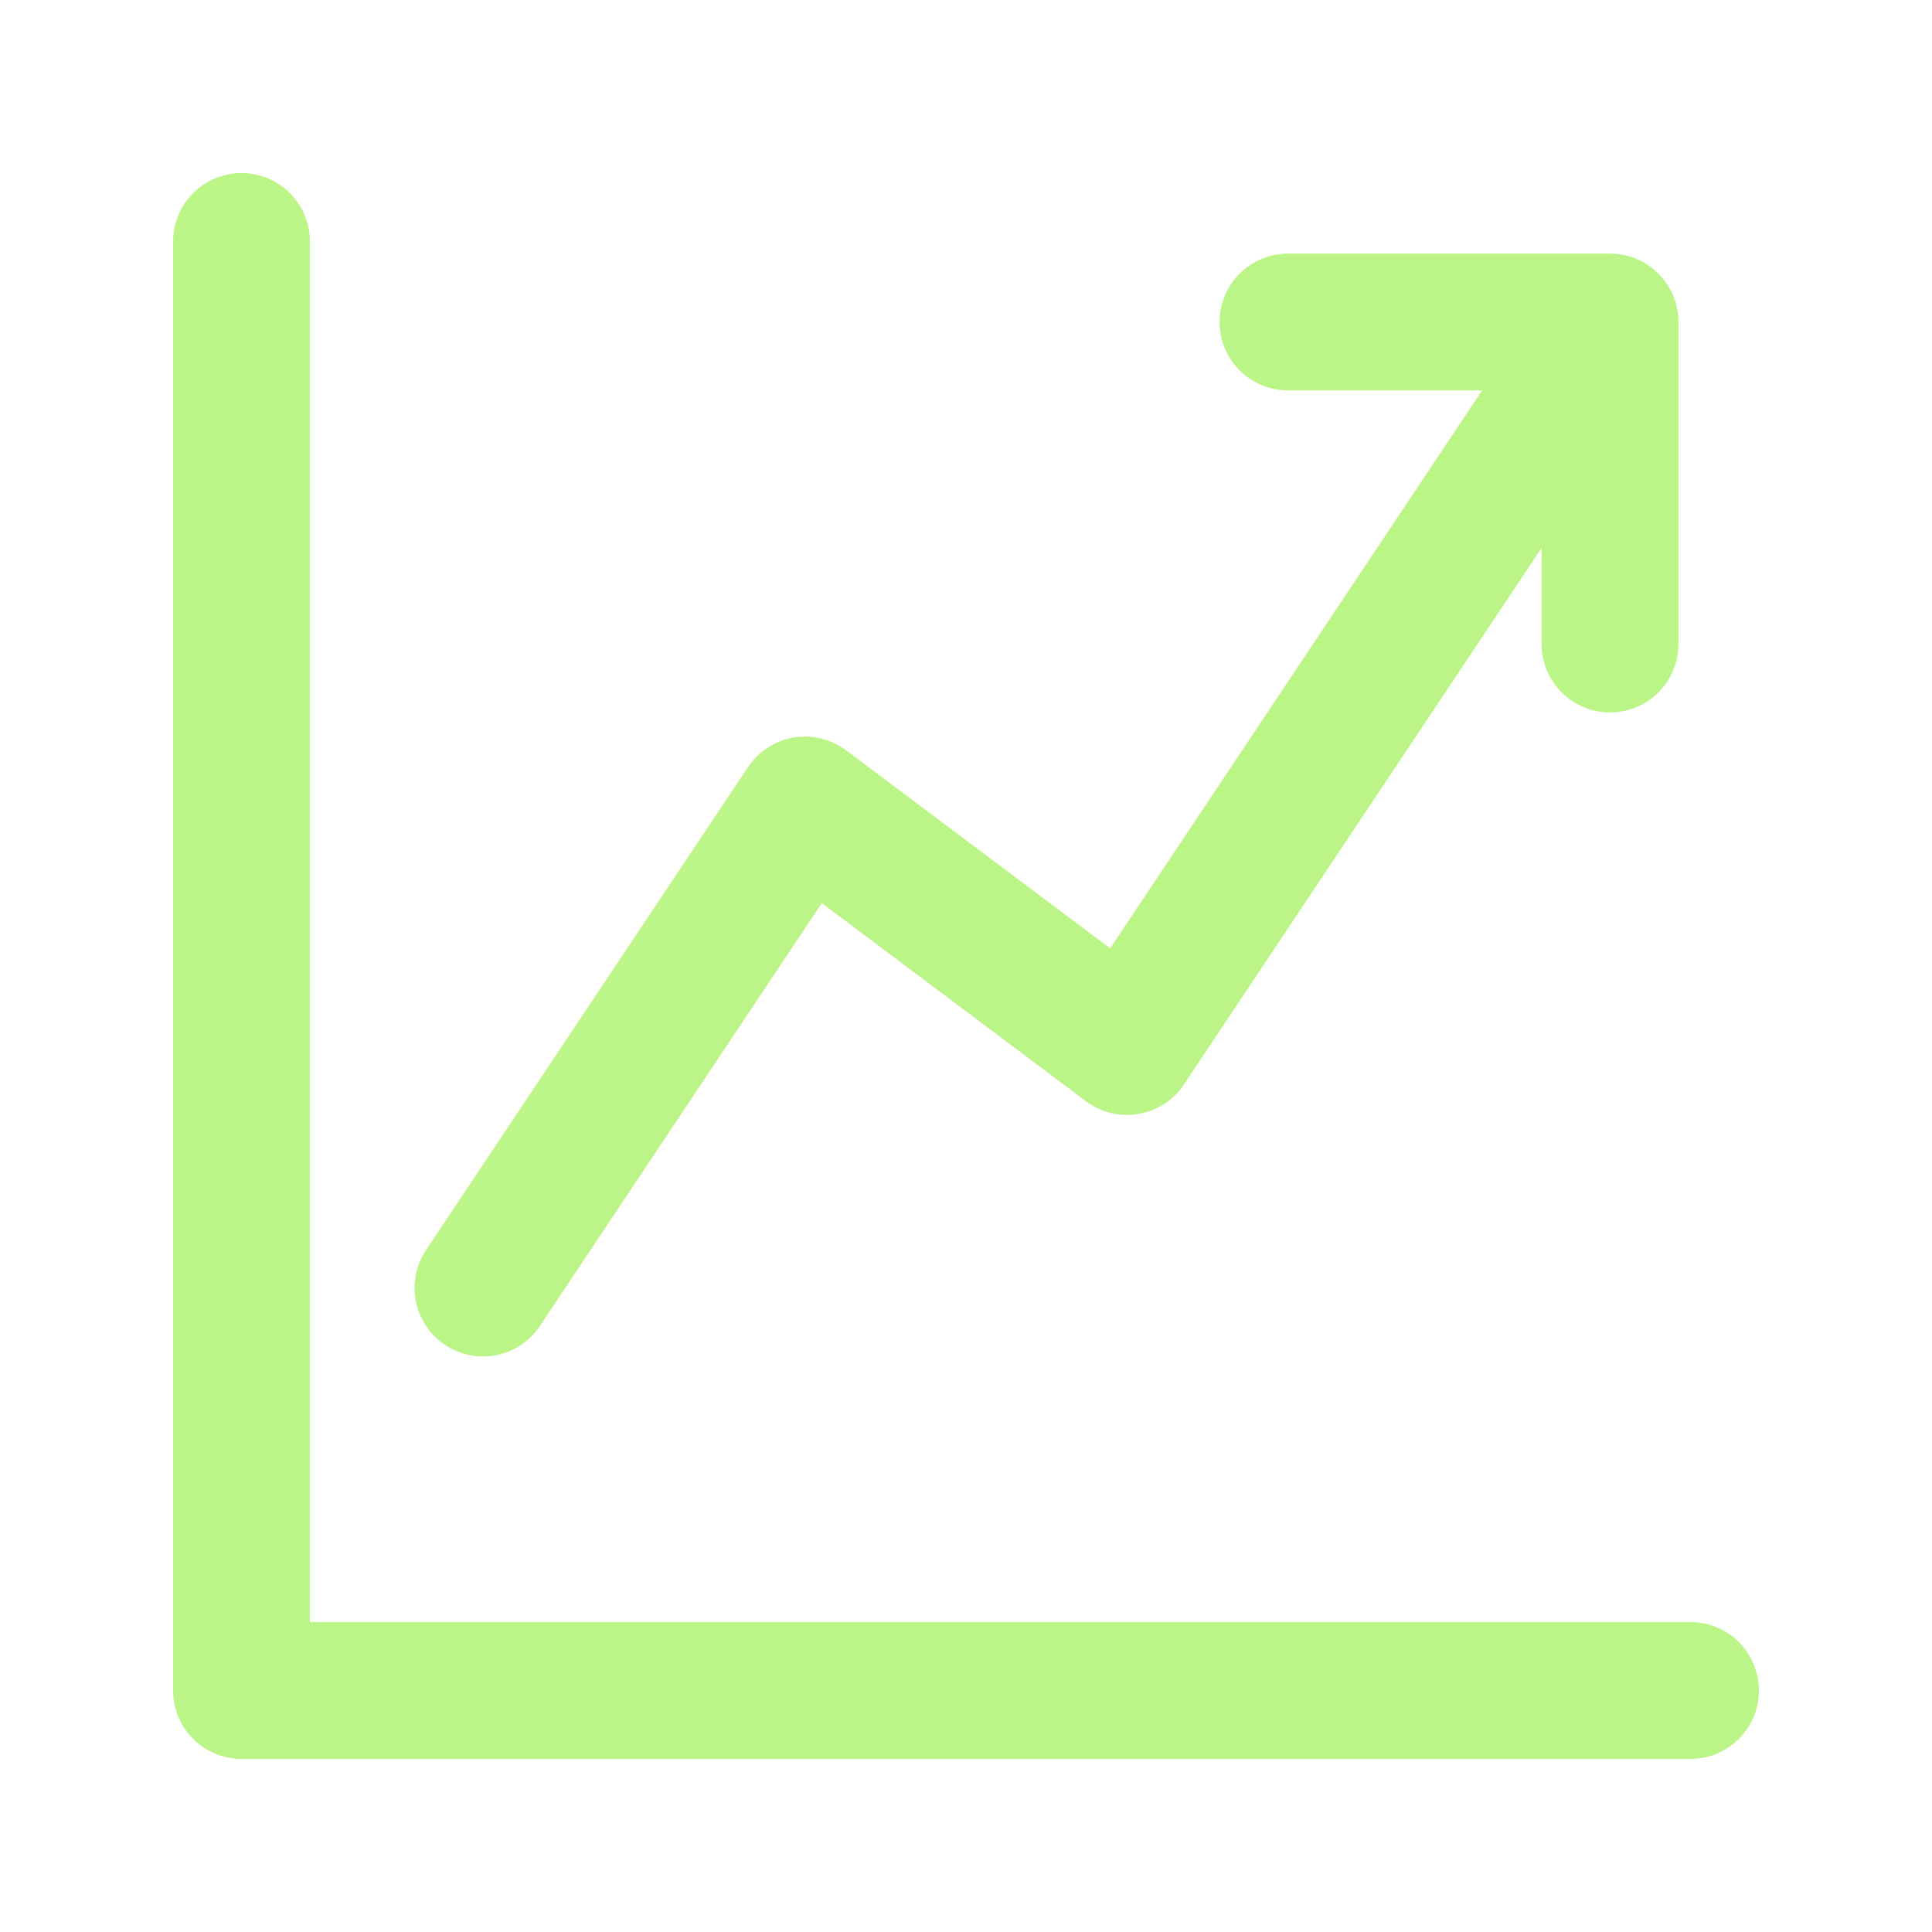
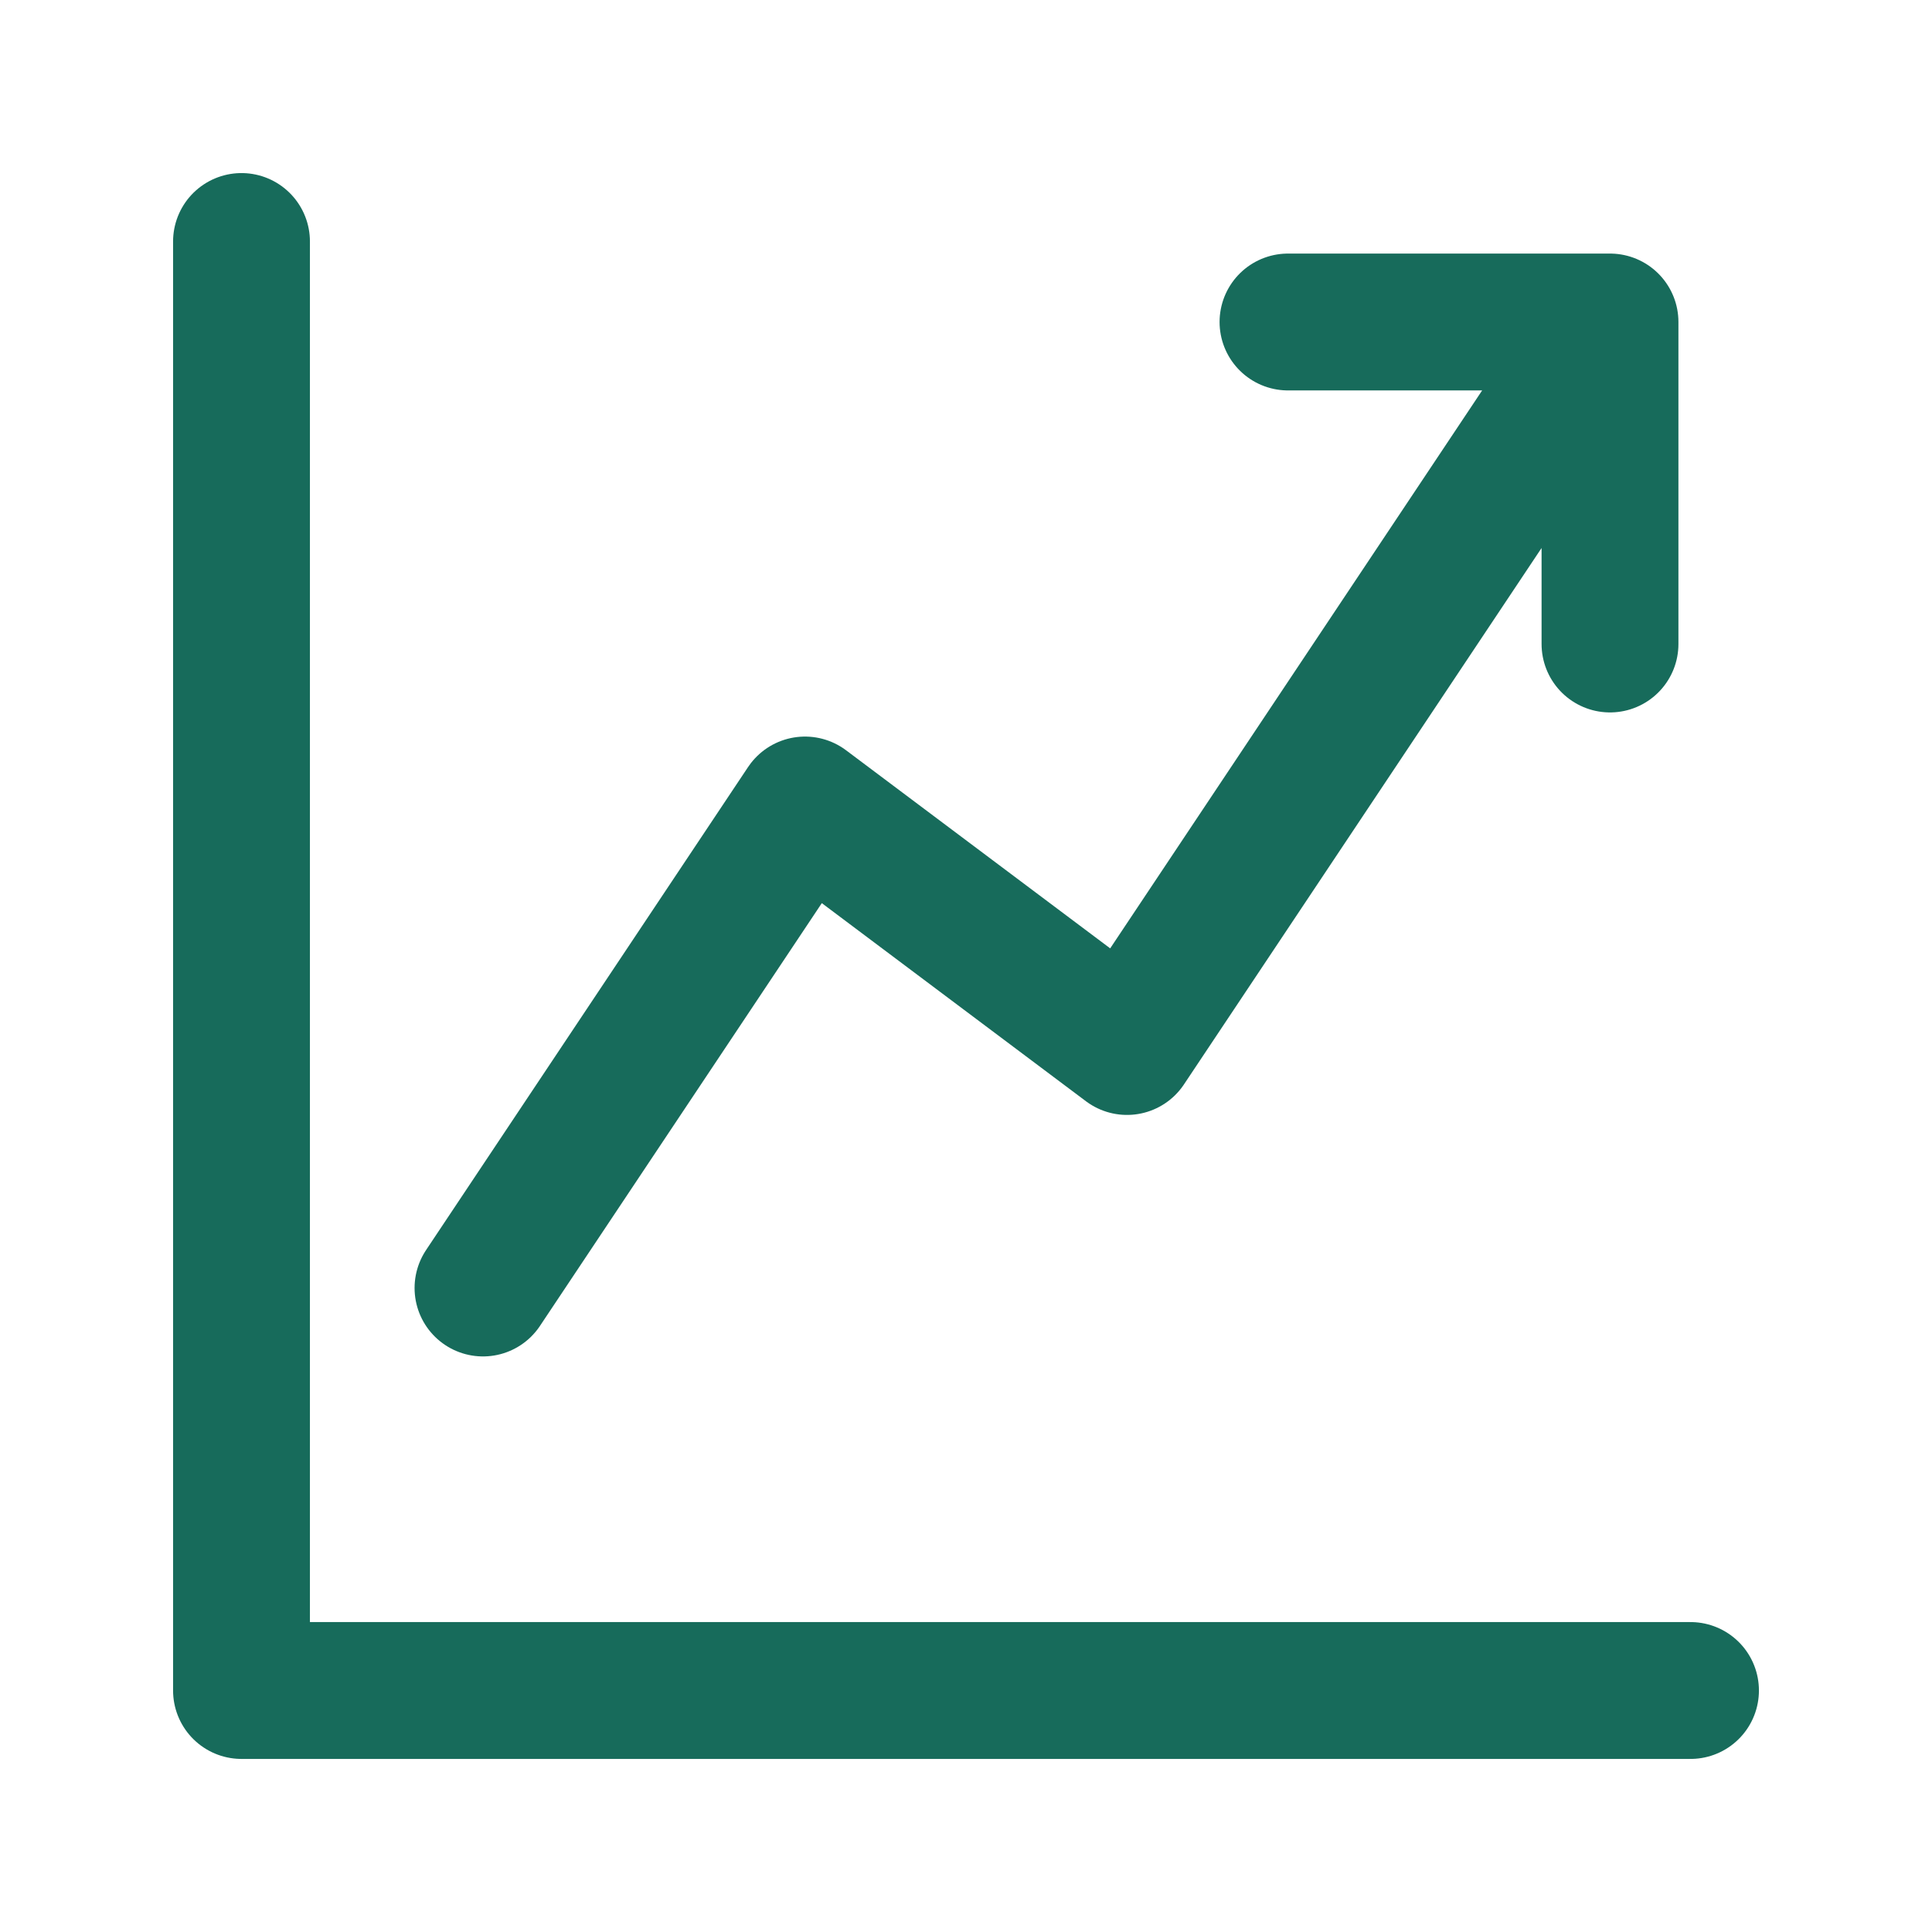
- <svg xmlns="http://www.w3.org/2000/svg" viewBox="0 0 24 24" fill="none" stroke="#bcf587" stroke-width="1.7" stroke-linecap="round" stroke-linejoin="round">
+ <svg xmlns="http://www.w3.org/2000/svg" viewBox="0 0 24 24" fill="none" stroke="#176B5B" stroke-width="1.7" stroke-linecap="round" stroke-linejoin="round">
  <path d="M3 3v18h18M6 16l4-6 4 3 6-9M16 4h4v4" />
</svg>
